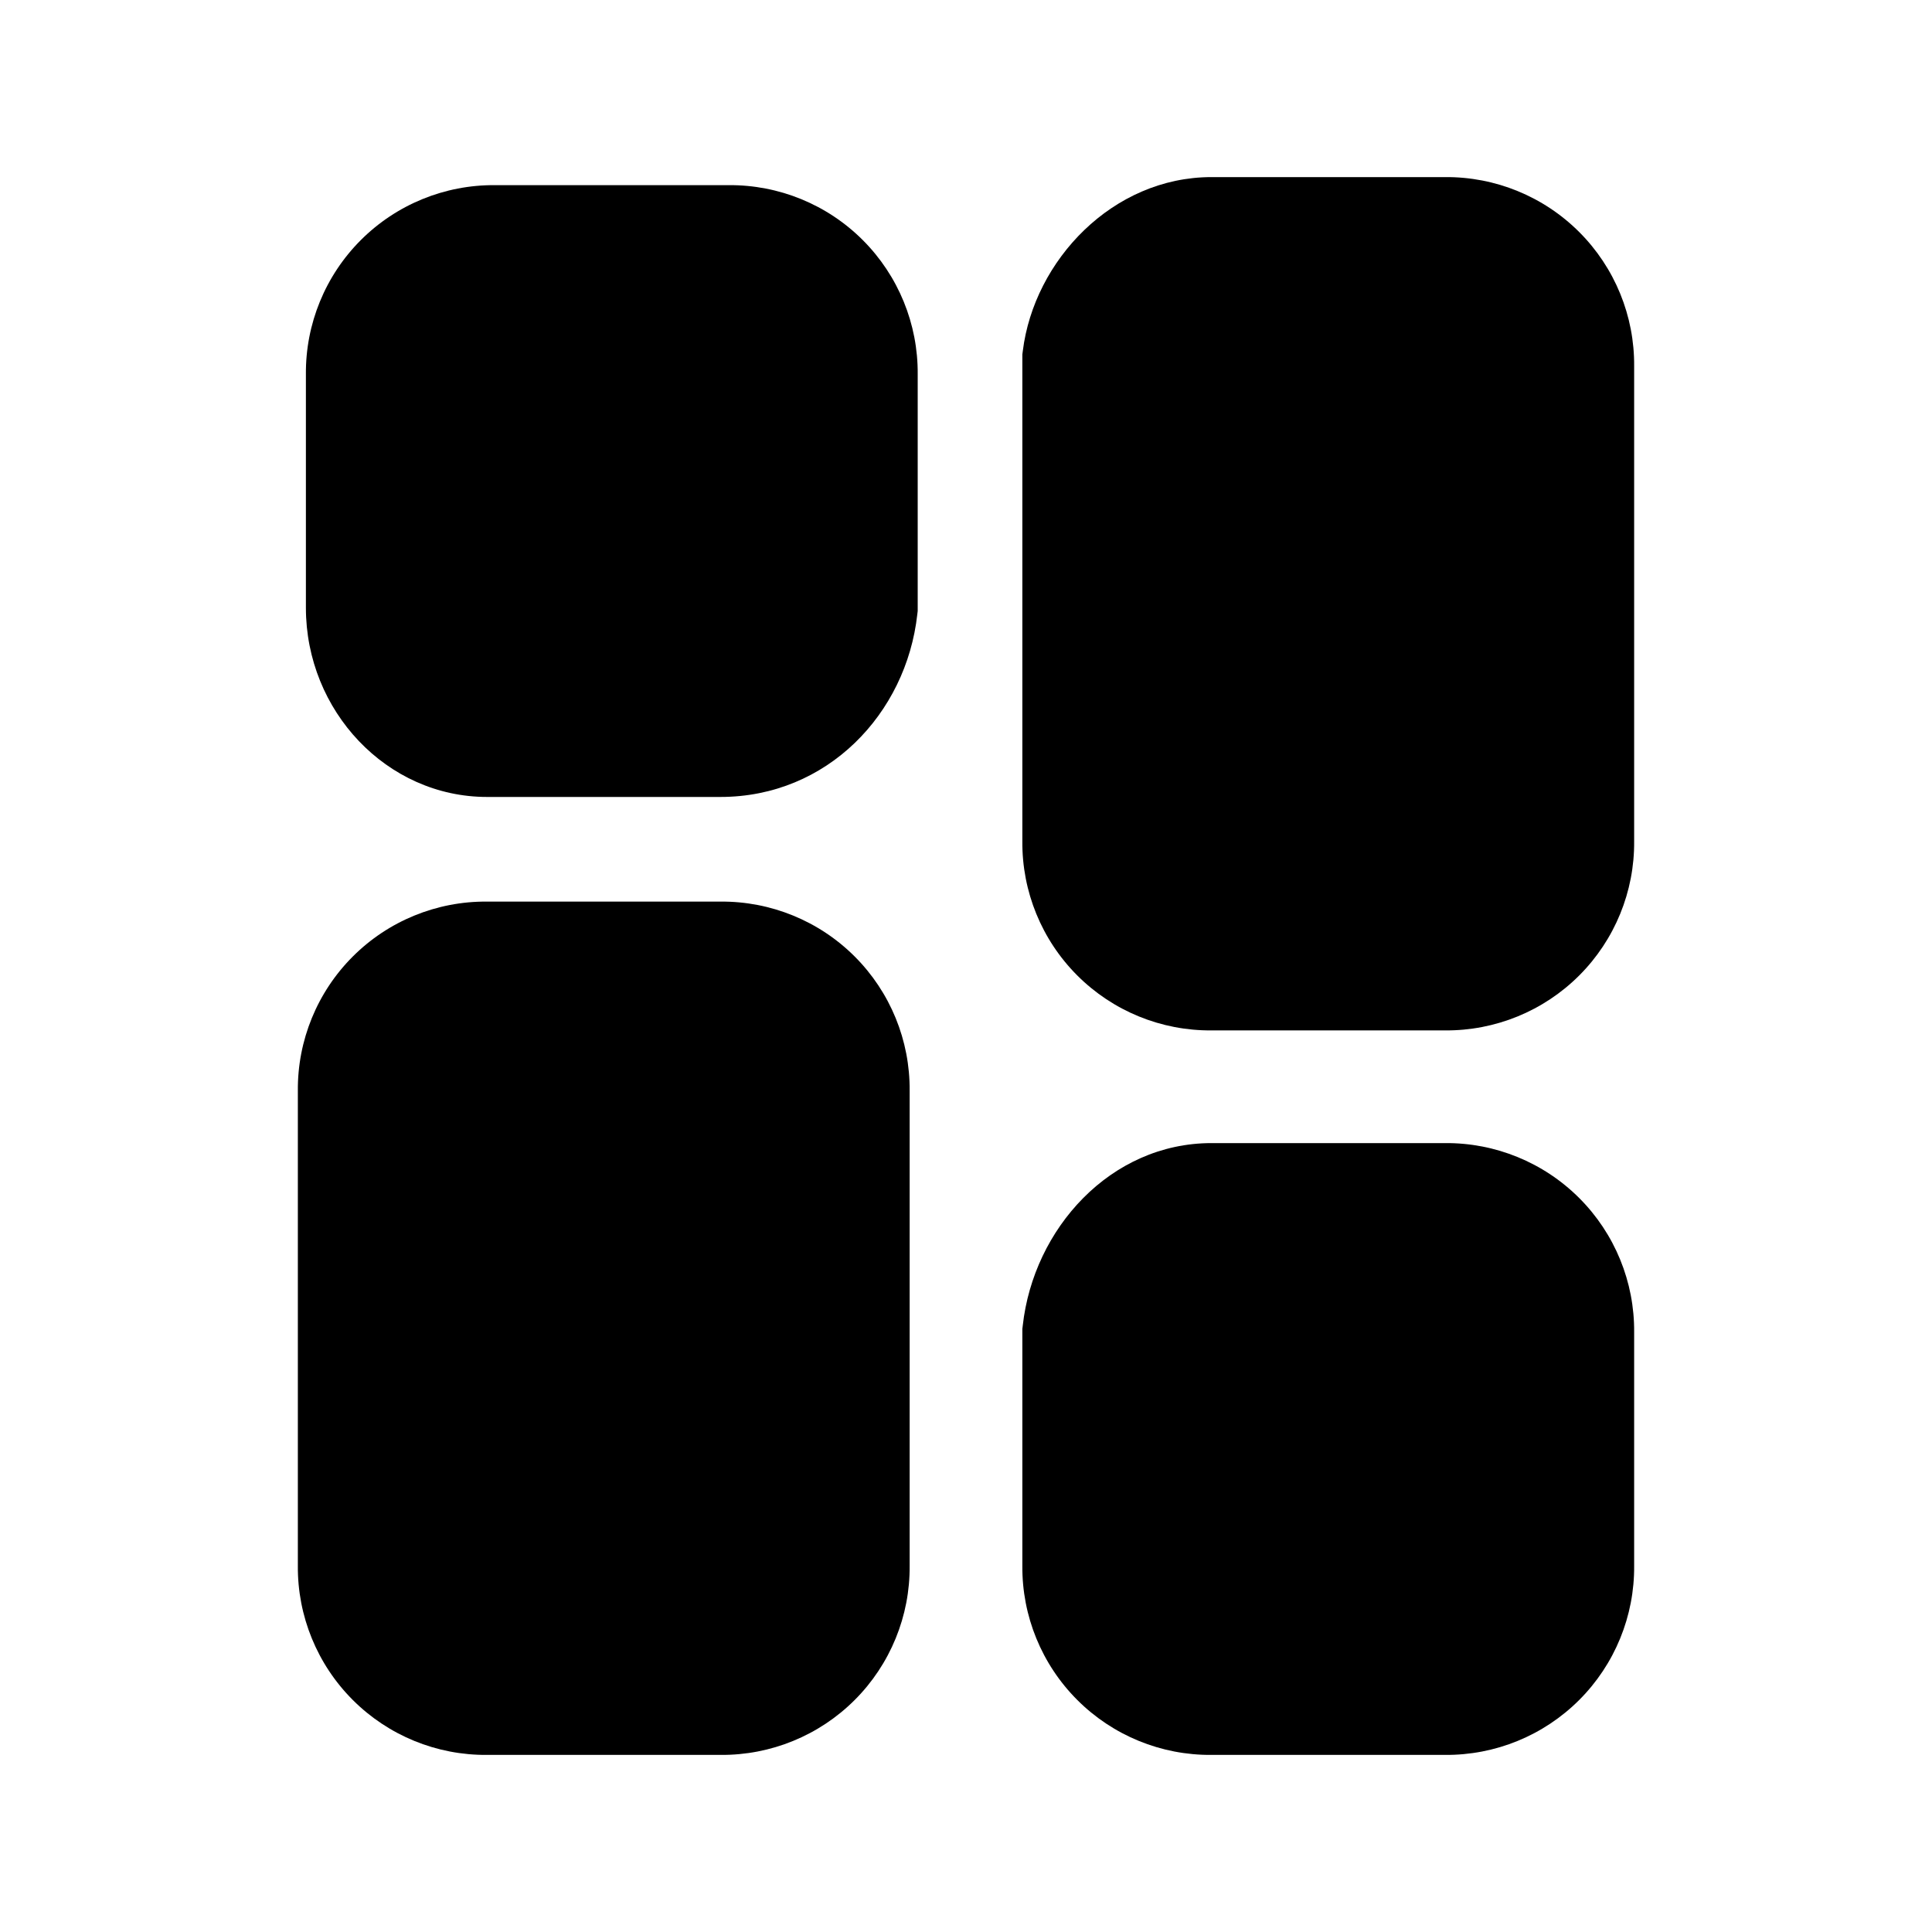
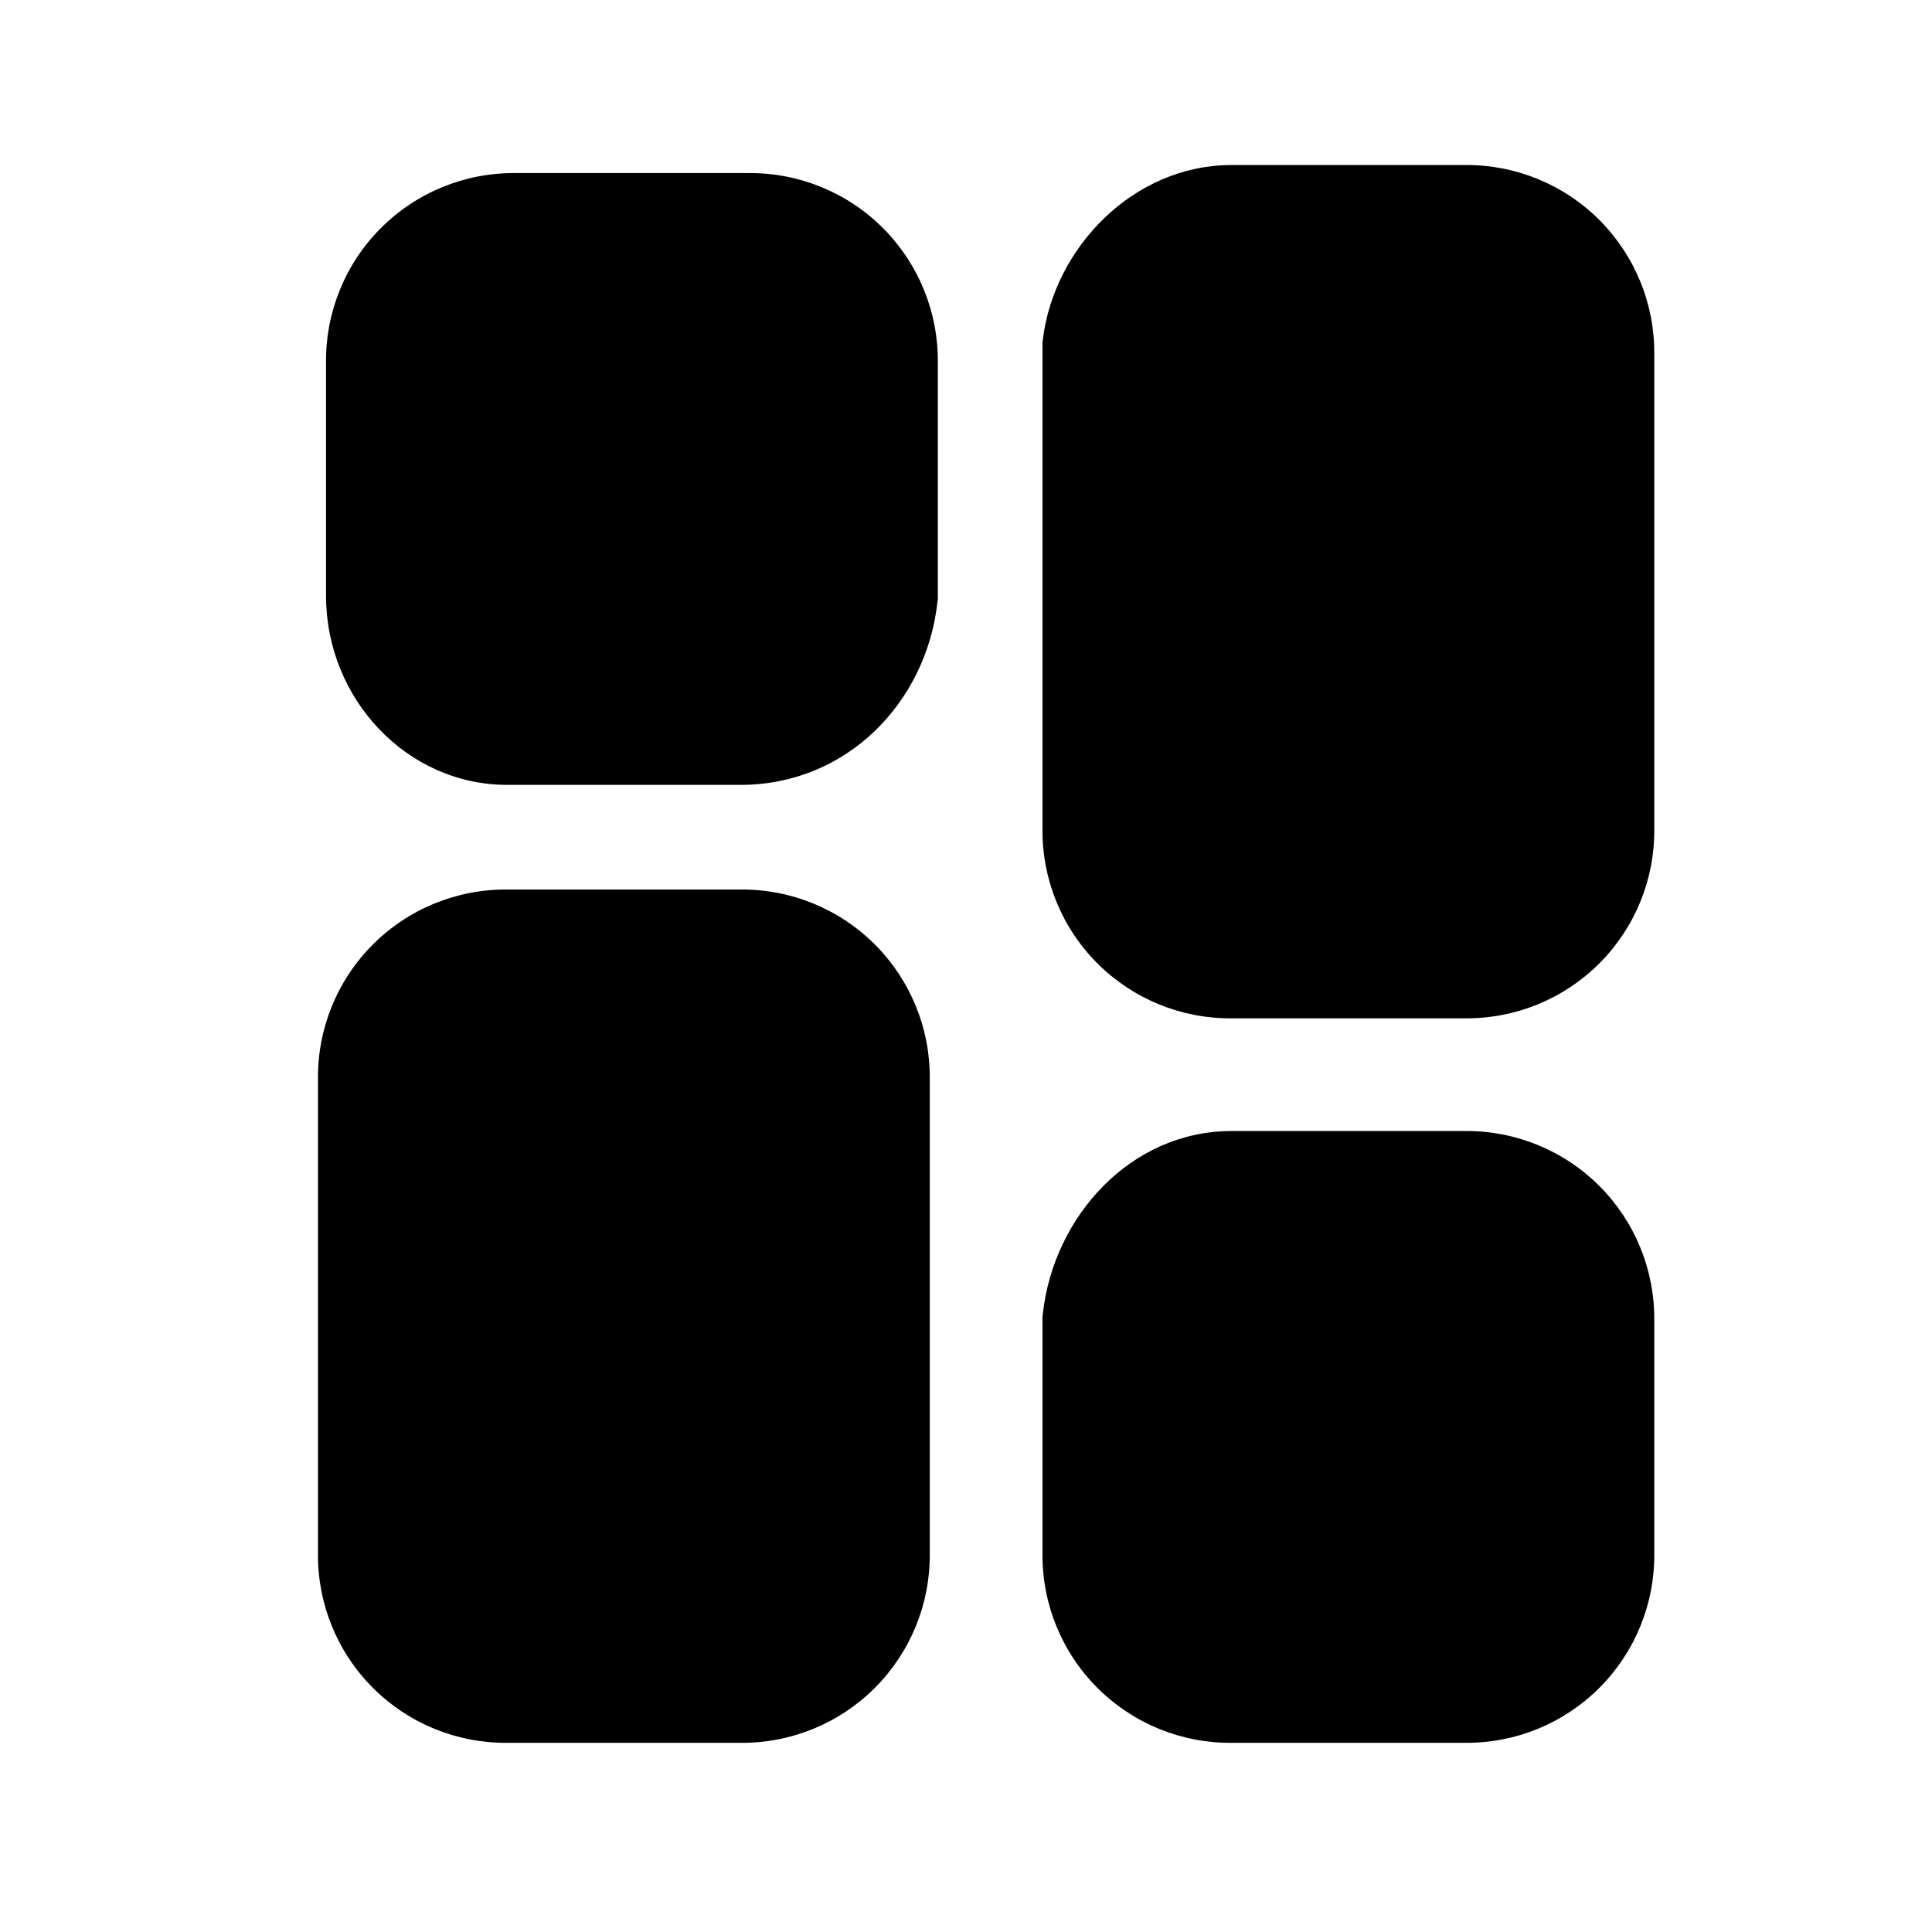
<svg xmlns="http://www.w3.org/2000/svg" fill="none" viewBox="0 0 24 24">
-   <path fill="#000" d="M8.95 9.15h-2.9c-.8 0-1.5-.7-1.5-1.6v-2.9c0-.9.7-1.6 1.6-1.6h2.9c.9 0 1.6.7 1.6 1.6v2.9c-.1.9-.8 1.6-1.7 1.6Z" />
-   <path fill="#000" fill-rule="evenodd" d="M6.15 3.8a.83.83 0 0 0-.85.85v2.9c0 .517.395.85.75.85h2.9c.463 0 .873-.35.95-.896V4.65a.83.83 0 0 0-.85-.85h-2.9Zm-2.35.85A2.33 2.33 0 0 1 6.15 2.3h2.9a2.33 2.33 0 0 1 2.35 2.35v2.94l-.005.042C11.258 8.866 10.277 9.9 8.95 9.9h-2.9C4.805 9.9 3.8 8.832 3.8 7.55v-2.9Z" clip-rule="evenodd" />
-   <path fill="#000" d="M8.95 21.05h-2.9c-.9 0-1.6-.7-1.6-1.6v-5.9c0-.9.7-1.6 1.6-1.6h2.9c.9 0 1.6.7 1.6 1.6v5.9c0 .9-.7 1.6-1.6 1.6Z" />
-   <path fill="#000" fill-rule="evenodd" d="M6.05 12.7a.83.83 0 0 0-.85.85v5.9c0 .486.364.85.85.85h2.9a.83.83 0 0 0 .85-.85v-5.9a.83.83 0 0 0-.85-.85h-2.9Zm-2.35.85a2.33 2.33 0 0 1 2.35-2.35h2.9a2.33 2.33 0 0 1 2.35 2.35v5.9a2.33 2.33 0 0 1-2.35 2.35h-2.9a2.33 2.33 0 0 1-2.35-2.35v-5.9Z" clip-rule="evenodd" />
-   <path fill="#000" d="M15.05 14.95h2.9c.9 0 1.6.7 1.6 1.6v2.9c0 .9-.7 1.6-1.6 1.6h-2.9c-.9 0-1.6-.7-1.6-1.6v-2.9c.1-.9.8-1.6 1.6-1.6Z" />
-   <path fill="#000" fill-rule="evenodd" d="M14.2 16.596v2.854c0 .486.364.85.85.85h2.9a.83.83 0 0 0 .85-.85v-2.9a.83.83 0 0 0-.85-.85h-2.9c-.339 0-.77.323-.85.896Zm-1.495-.129c.133-1.204 1.09-2.267 2.345-2.267h2.9a2.33 2.33 0 0 1 2.35 2.35v2.9a2.33 2.33 0 0 1-2.35 2.35h-2.9a2.33 2.33 0 0 1-2.35-2.35v-2.942l.005-.04Z" clip-rule="evenodd" />
-   <path fill="#000" d="M15.05 2.95h2.9c.9 0 1.6.7 1.6 1.6v5.9c0 .9-.7 1.6-1.6 1.6h-2.9c-.9 0-1.6-.7-1.6-1.6v-6c.1-.8.8-1.5 1.6-1.5Z" />
-   <path fill="#000" fill-rule="evenodd" d="M14.2 4.504v5.946c0 .486.364.85.85.85h2.9a.83.83 0 0 0 .85-.85v-5.9a.83.83 0 0 0-.85-.85h-2.9c-.36 0-.772.344-.85.804Zm-1.494-.147C12.846 3.236 13.82 2.2 15.05 2.2h2.9a2.33 2.33 0 0 1 2.35 2.35v5.9a2.33 2.33 0 0 1-2.35 2.35h-2.9a2.33 2.33 0 0 1-2.35-2.35V4.403l.006-.046Z" clip-rule="evenodd" />
+   <path fill="#000" d="M9.2 9H6.3c-.8 0-1.5-.7-1.5-1.6V4.5c0-.9.7-1.6 1.6-1.6h2.9c.9 0 1.6.7 1.6 1.6v2.9c-.1.9-.8 1.6-1.7 1.6Z" />
+   <path fill="#000" fill-rule="evenodd" d="M6.4 3.65a.83.83 0 0 0-.85.85v2.9c0 .518.395.85.75.85h2.9c.463 0 .873-.35.95-.896V4.5a.83.83 0 0 0-.85-.85H6.4Zm-2.35.85A2.33 2.33 0 0 1 6.4 2.15h2.9a2.33 2.33 0 0 1 2.35 2.35v2.942l-.005.04C11.508 8.717 10.527 9.75 9.2 9.75H6.3c-1.245 0-2.25-1.068-2.25-2.35V4.5Z" clip-rule="evenodd" />
+   <path fill="#000" d="M9.2 20.9H6.3c-.9 0-1.6-.7-1.6-1.6v-5.9c0-.9.7-1.6 1.6-1.6h2.9c.9 0 1.6.7 1.6 1.6v5.9c0 .9-.7 1.6-1.6 1.6Z" />
+   <path fill="#000" fill-rule="evenodd" d="M6.3 12.55a.83.83 0 0 0-.85.85v5.9c0 .486.364.85.85.85h2.9a.83.83 0 0 0 .85-.85v-5.9a.83.83 0 0 0-.85-.85H6.3Zm-2.35.85a2.33 2.33 0 0 1 2.35-2.35h2.9a2.33 2.33 0 0 1 2.35 2.35v5.9a2.33 2.33 0 0 1-2.35 2.35H6.3a2.33 2.33 0 0 1-2.35-2.35v-5.9Z" clip-rule="evenodd" />
+   <path fill="#000" d="M15.3 14.8h2.9c.9 0 1.6.7 1.6 1.6v2.9c0 .9-.7 1.6-1.6 1.6h-2.9c-.9 0-1.6-.7-1.6-1.6v-2.9c.1-.9.8-1.6 1.6-1.6Z" />
+   <path fill="#000" fill-rule="evenodd" d="M14.45 16.446V19.3c0 .486.364.85.85.85h2.9a.83.83 0 0 0 .85-.85v-2.9a.83.83 0 0 0-.85-.85h-2.9c-.339 0-.77.323-.85.896Zm-1.495-.129c.133-1.204 1.09-2.267 2.345-2.267h2.9a2.33 2.33 0 0 1 2.35 2.35v2.9a2.33 2.33 0 0 1-2.35 2.35h-2.9a2.33 2.33 0 0 1-2.35-2.35v-2.942l.005-.04Z" clip-rule="evenodd" />
+   <path fill="#000" d="M15.3 2.8h2.9c.9 0 1.6.7 1.6 1.6v5.9c0 .9-.7 1.6-1.6 1.6h-2.9c-.9 0-1.6-.7-1.6-1.6v-6c.1-.8.8-1.5 1.6-1.5Z" />
+   <path fill="#000" fill-rule="evenodd" d="M14.45 4.354V10.3c0 .486.364.85.85.85h2.9a.83.83 0 0 0 .85-.85V4.4a.83.83 0 0 0-.85-.85h-2.9c-.36 0-.772.344-.85.804Zm-1.494-.147c.14-1.121 1.114-2.157 2.344-2.157h2.9a2.33 2.33 0 0 1 2.35 2.35v5.9a2.33 2.33 0 0 1-2.35 2.35h-2.9a2.33 2.33 0 0 1-2.35-2.35V4.253l.006-.046Z" clip-rule="evenodd" />
</svg>
